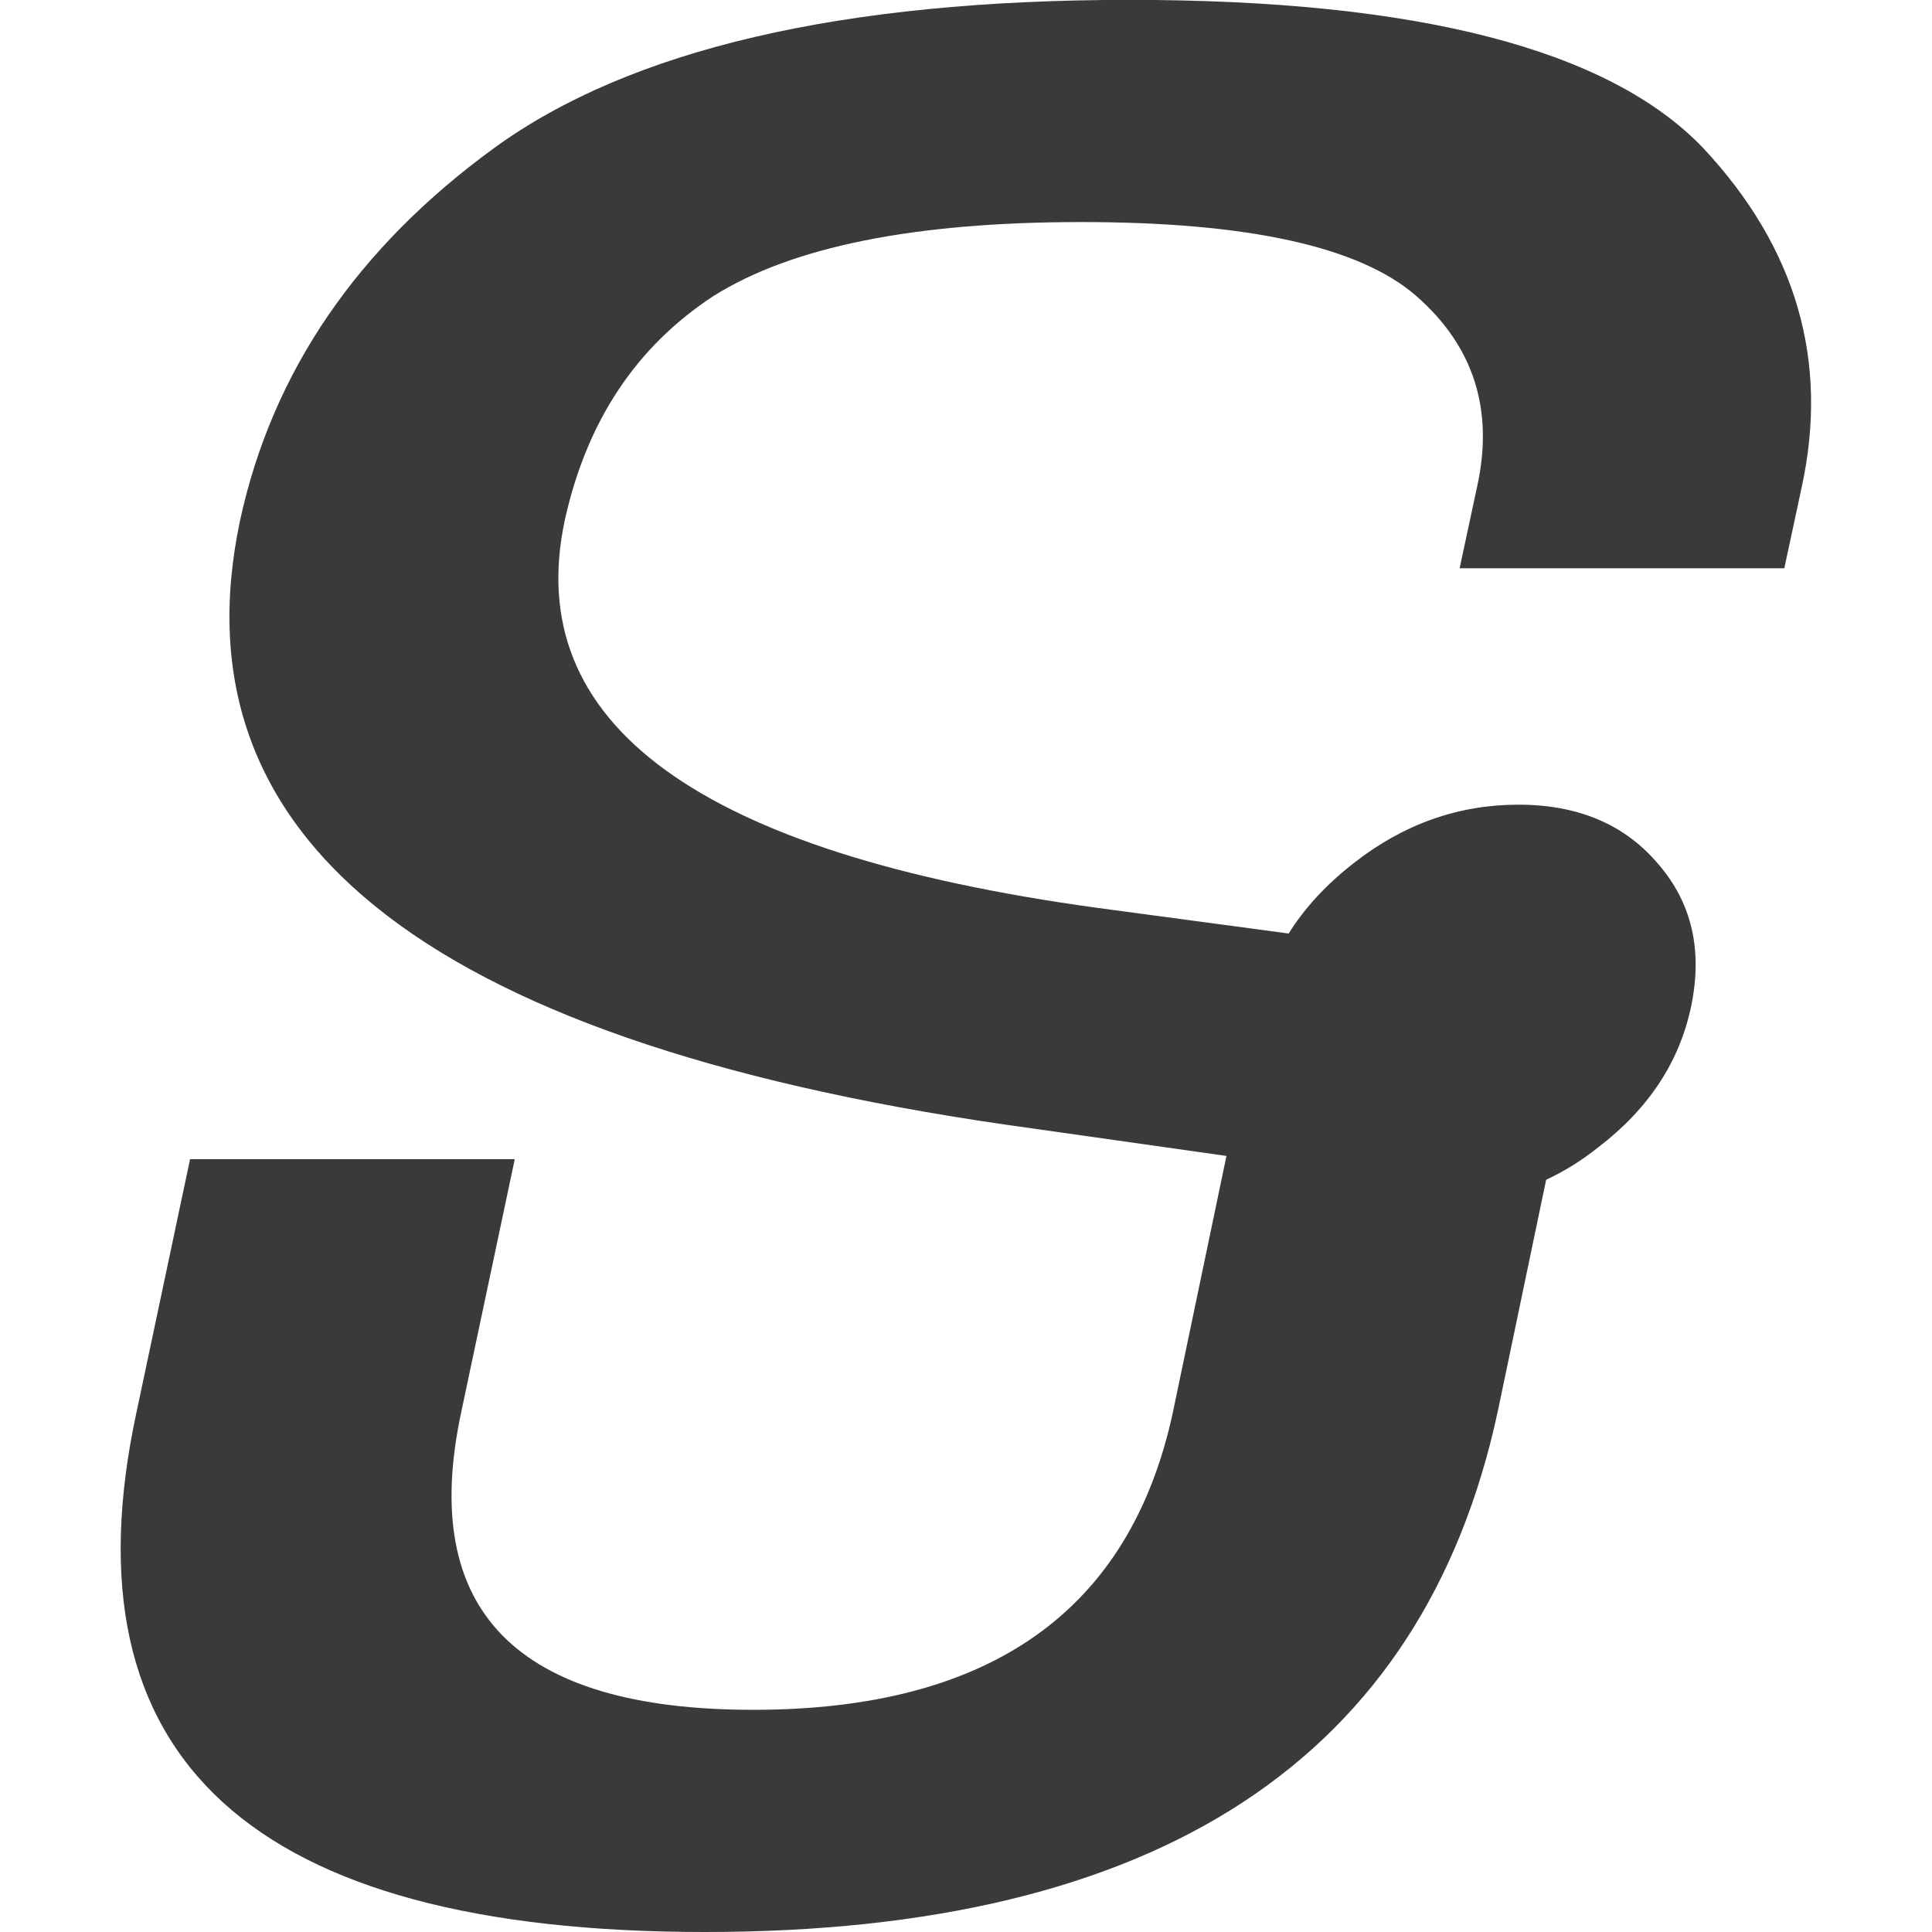
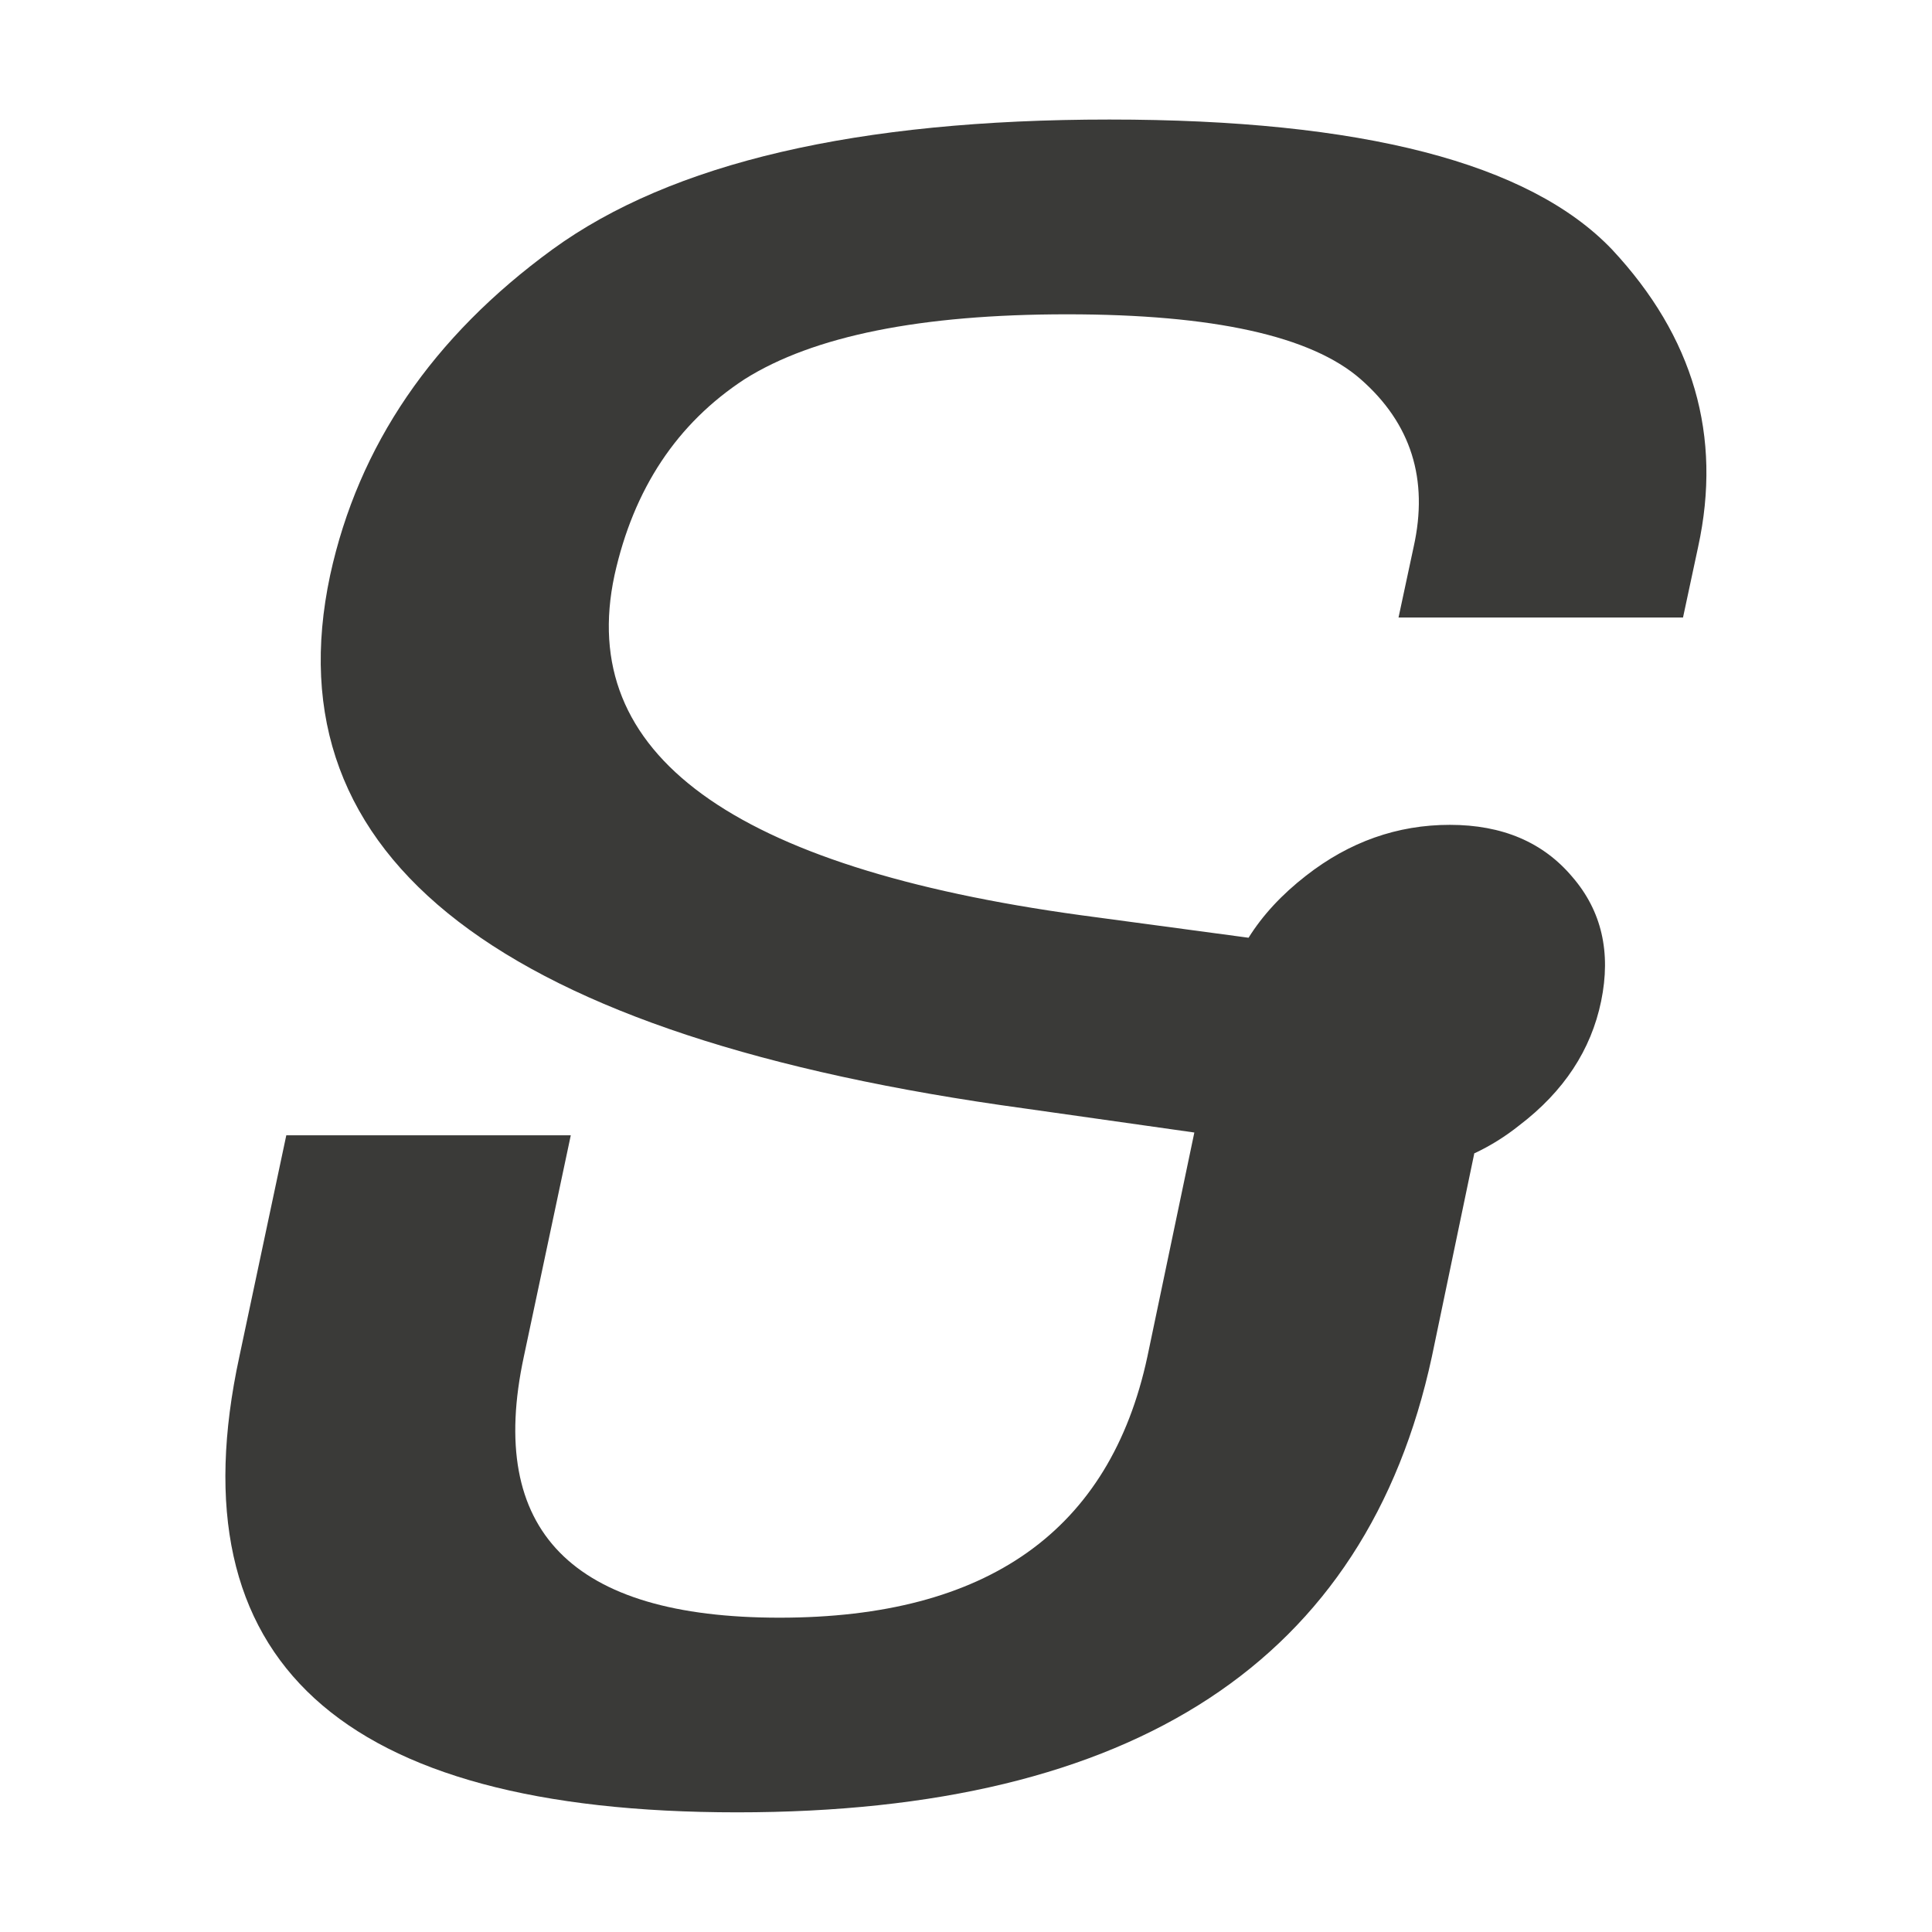
<svg xmlns="http://www.w3.org/2000/svg" viewBox="0 0 16 16">
  <text transform="scale(.9851843 1.015038)" x="20.576" y="17.066">
    <tspan x="20.576" y="17.066" />
  </text>
-   <path d="m12.804 9.773-.401 1.92q-.93 4.307-6.566 4.307-5.636 0-4.706-4.307l.443-2.093h2.689l-.443 2.093q-.529 2.467 2.418 2.467 2.947 0 3.476-2.467l.443-2.12-1.602-.227q-7.424-1.013-6.566-5.04.401-1.84 2.103-3.08 1.688-1.227 5.264-1.227 3.576 0 4.749 1.227 1.159 1.24.815 2.813l-.143.667h-2.689l.143-.667q.215-.96-.501-1.587-.701-.613-2.775-.613-2.074 0-3.047.613-.958.627-1.23 1.853-.544 2.533 4.406 3.213l1.588.213q.2-.32.544-.587.615-.48 1.359-.48.744 0 1.159.493.415.48.272 1.173-.143.693-.772 1.173-.2.16-.429.267z" fill="#3a3a38" />
+   <path d="m12.209 9.554-.351 1.682q-.815 3.773-5.753 3.773-4.938 0-4.123-3.773l.389-1.834h2.356l-.389 1.834q-.464 2.161 2.118 2.161 2.582 0 3.046-2.161l.389-1.857-1.404-.199q-6.505-.888-5.753-4.416.351-1.612 1.842-2.699 1.479-1.075 4.612-1.075 3.133 0 4.161 1.075 1.015 1.086.714 2.465l-.125.584h-2.356l.125-.584q.188-.841-.439-1.39-.614-.537-2.431-.537-1.817 0-2.67.537-.84.549-1.078 1.624-.476 2.22 3.86 2.815l1.391.187q.175-.28.476-.514.539-.421 1.191-.421.652 0 1.015.432.363.421.238 1.028-.125.607-.677 1.028-.175.14-.376.234z" fill="#3a3a38" stroke-width=".876" />
</svg>
